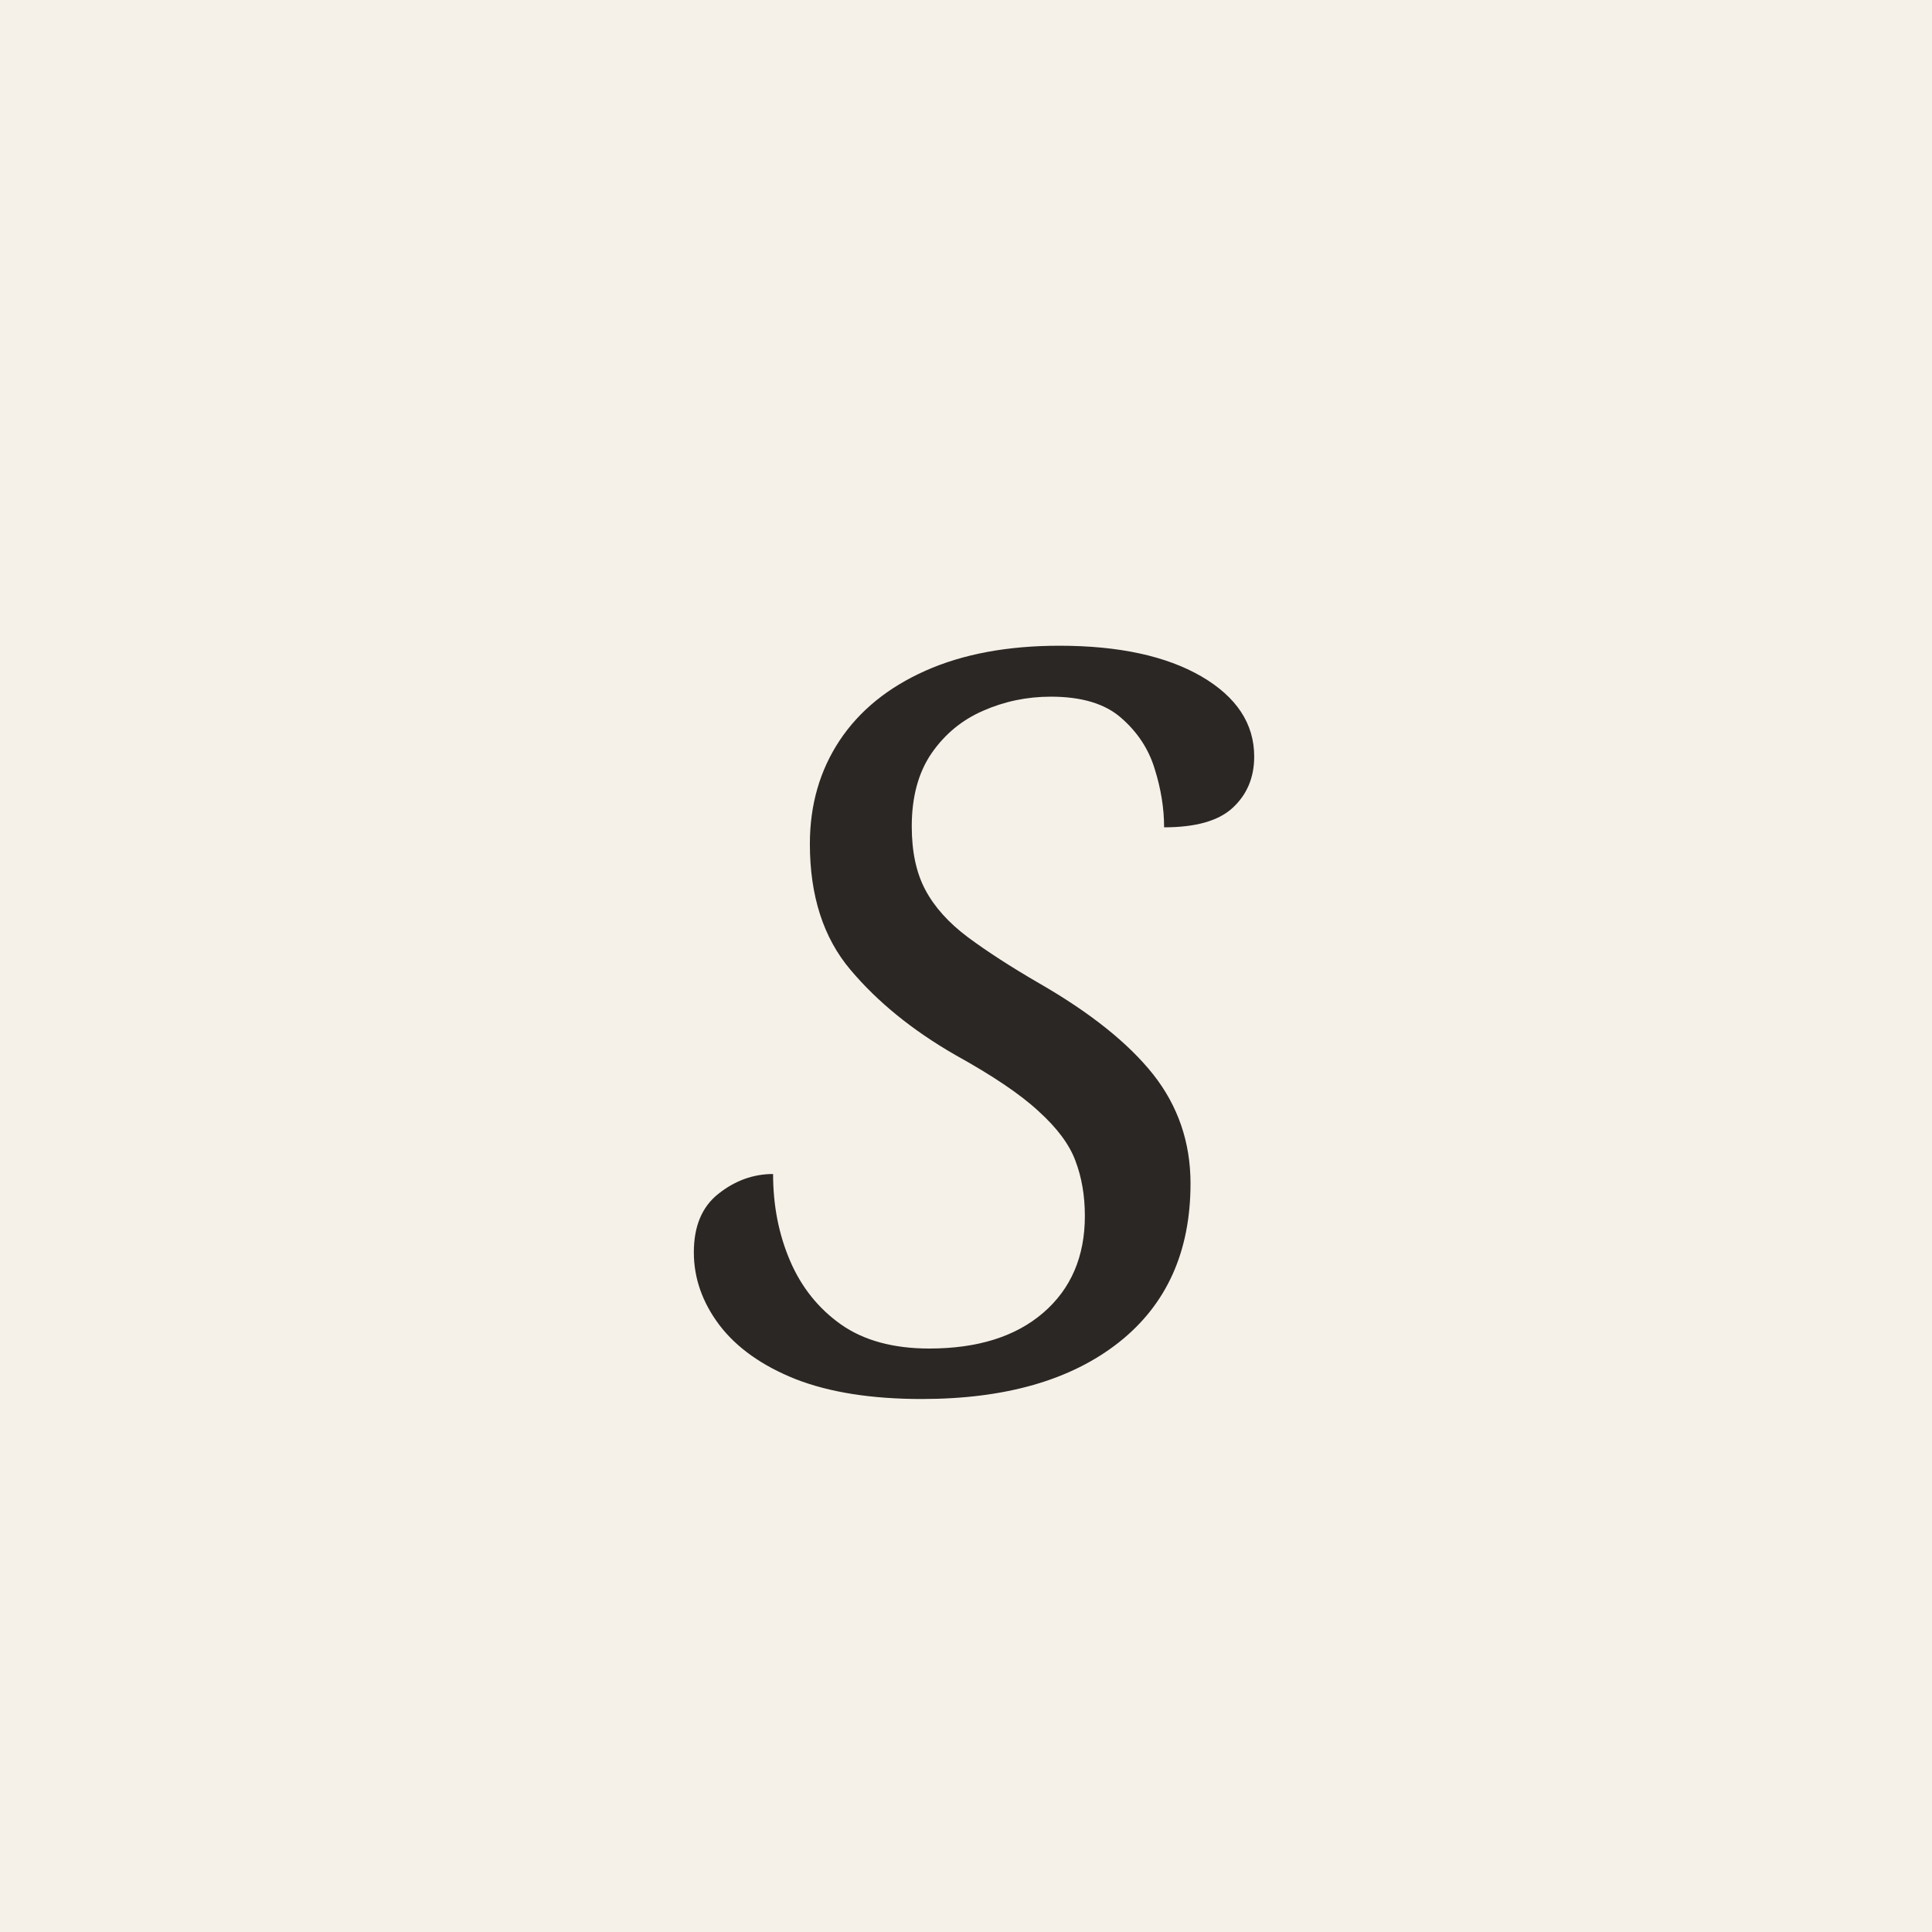
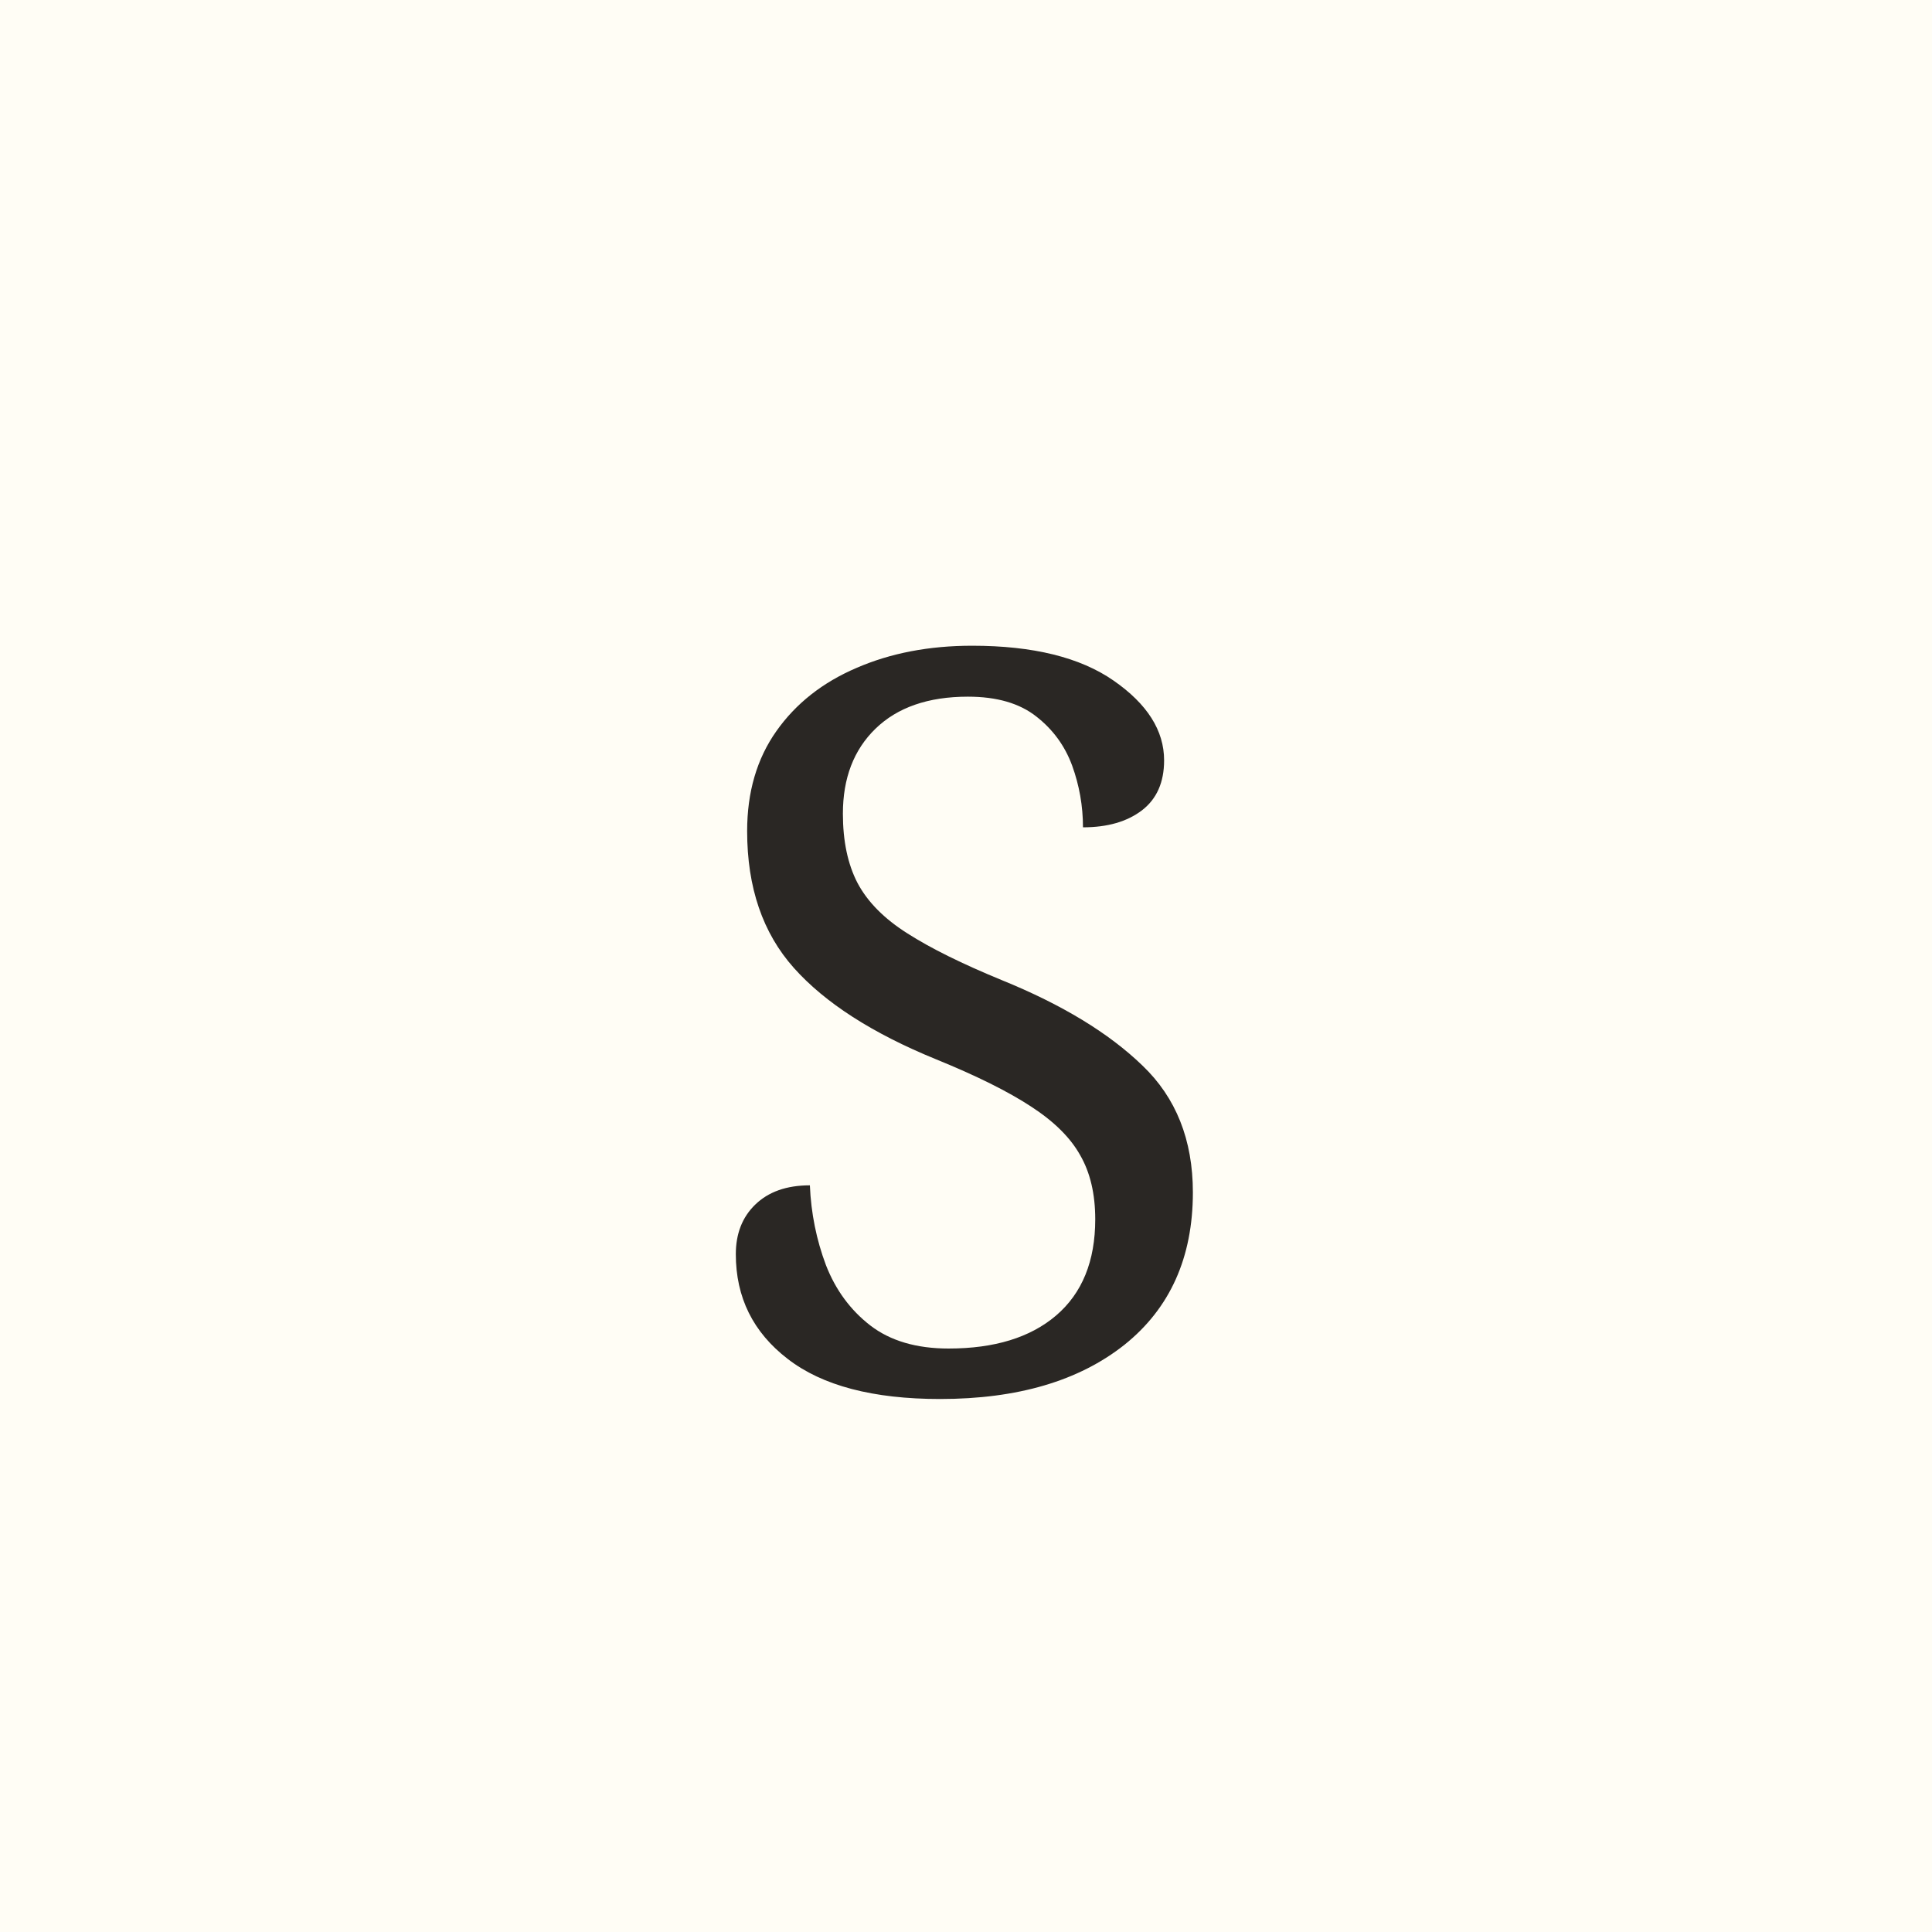
<svg xmlns="http://www.w3.org/2000/svg" viewBox="0 0 64 64">
-   <rect width="64" height="64" fill="#f6f1e8" />
-   <text x="32" y="46" text-anchor="middle" font-family="Georgia, serif" font-size="34" font-style="italic" fill="#2a2724">S</text>
+   <rect width="64" height="64" fill="#fffdf5" />
+   <text x="32" y="46" text-anchor="middle" font-family="Georgia, serif" font-size="34" fill="#2a2724">S</text>
</svg>
